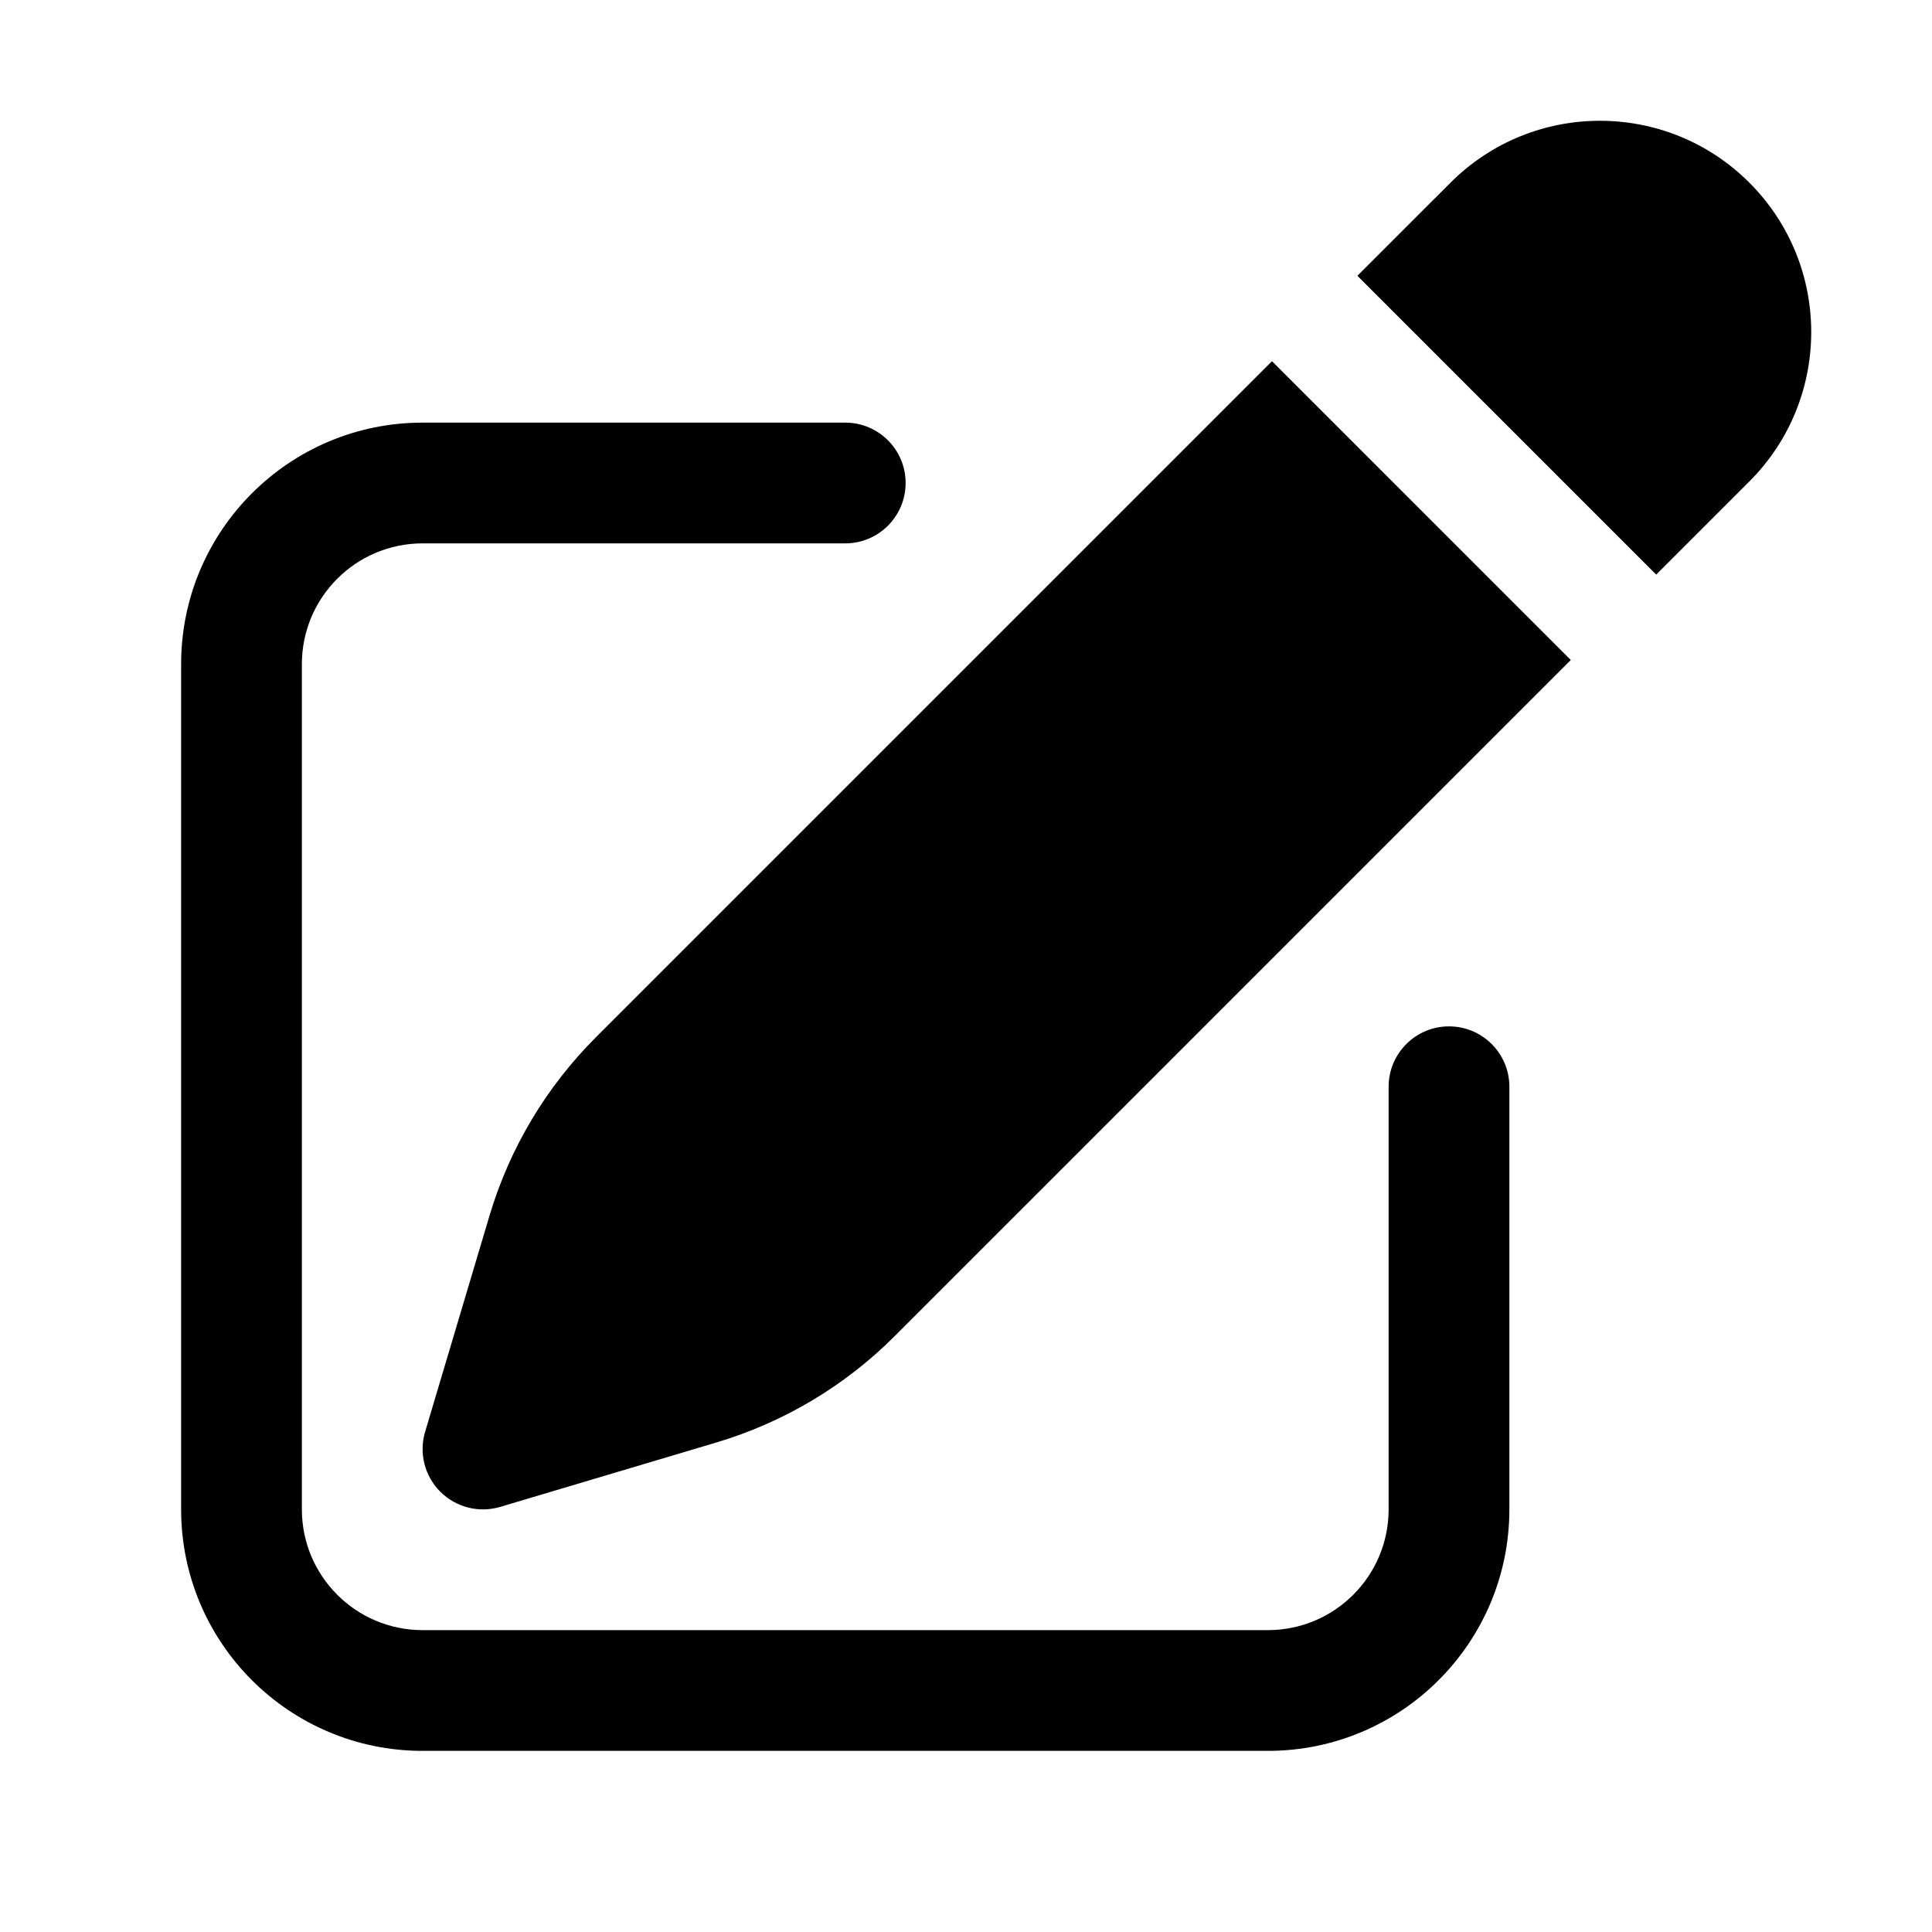
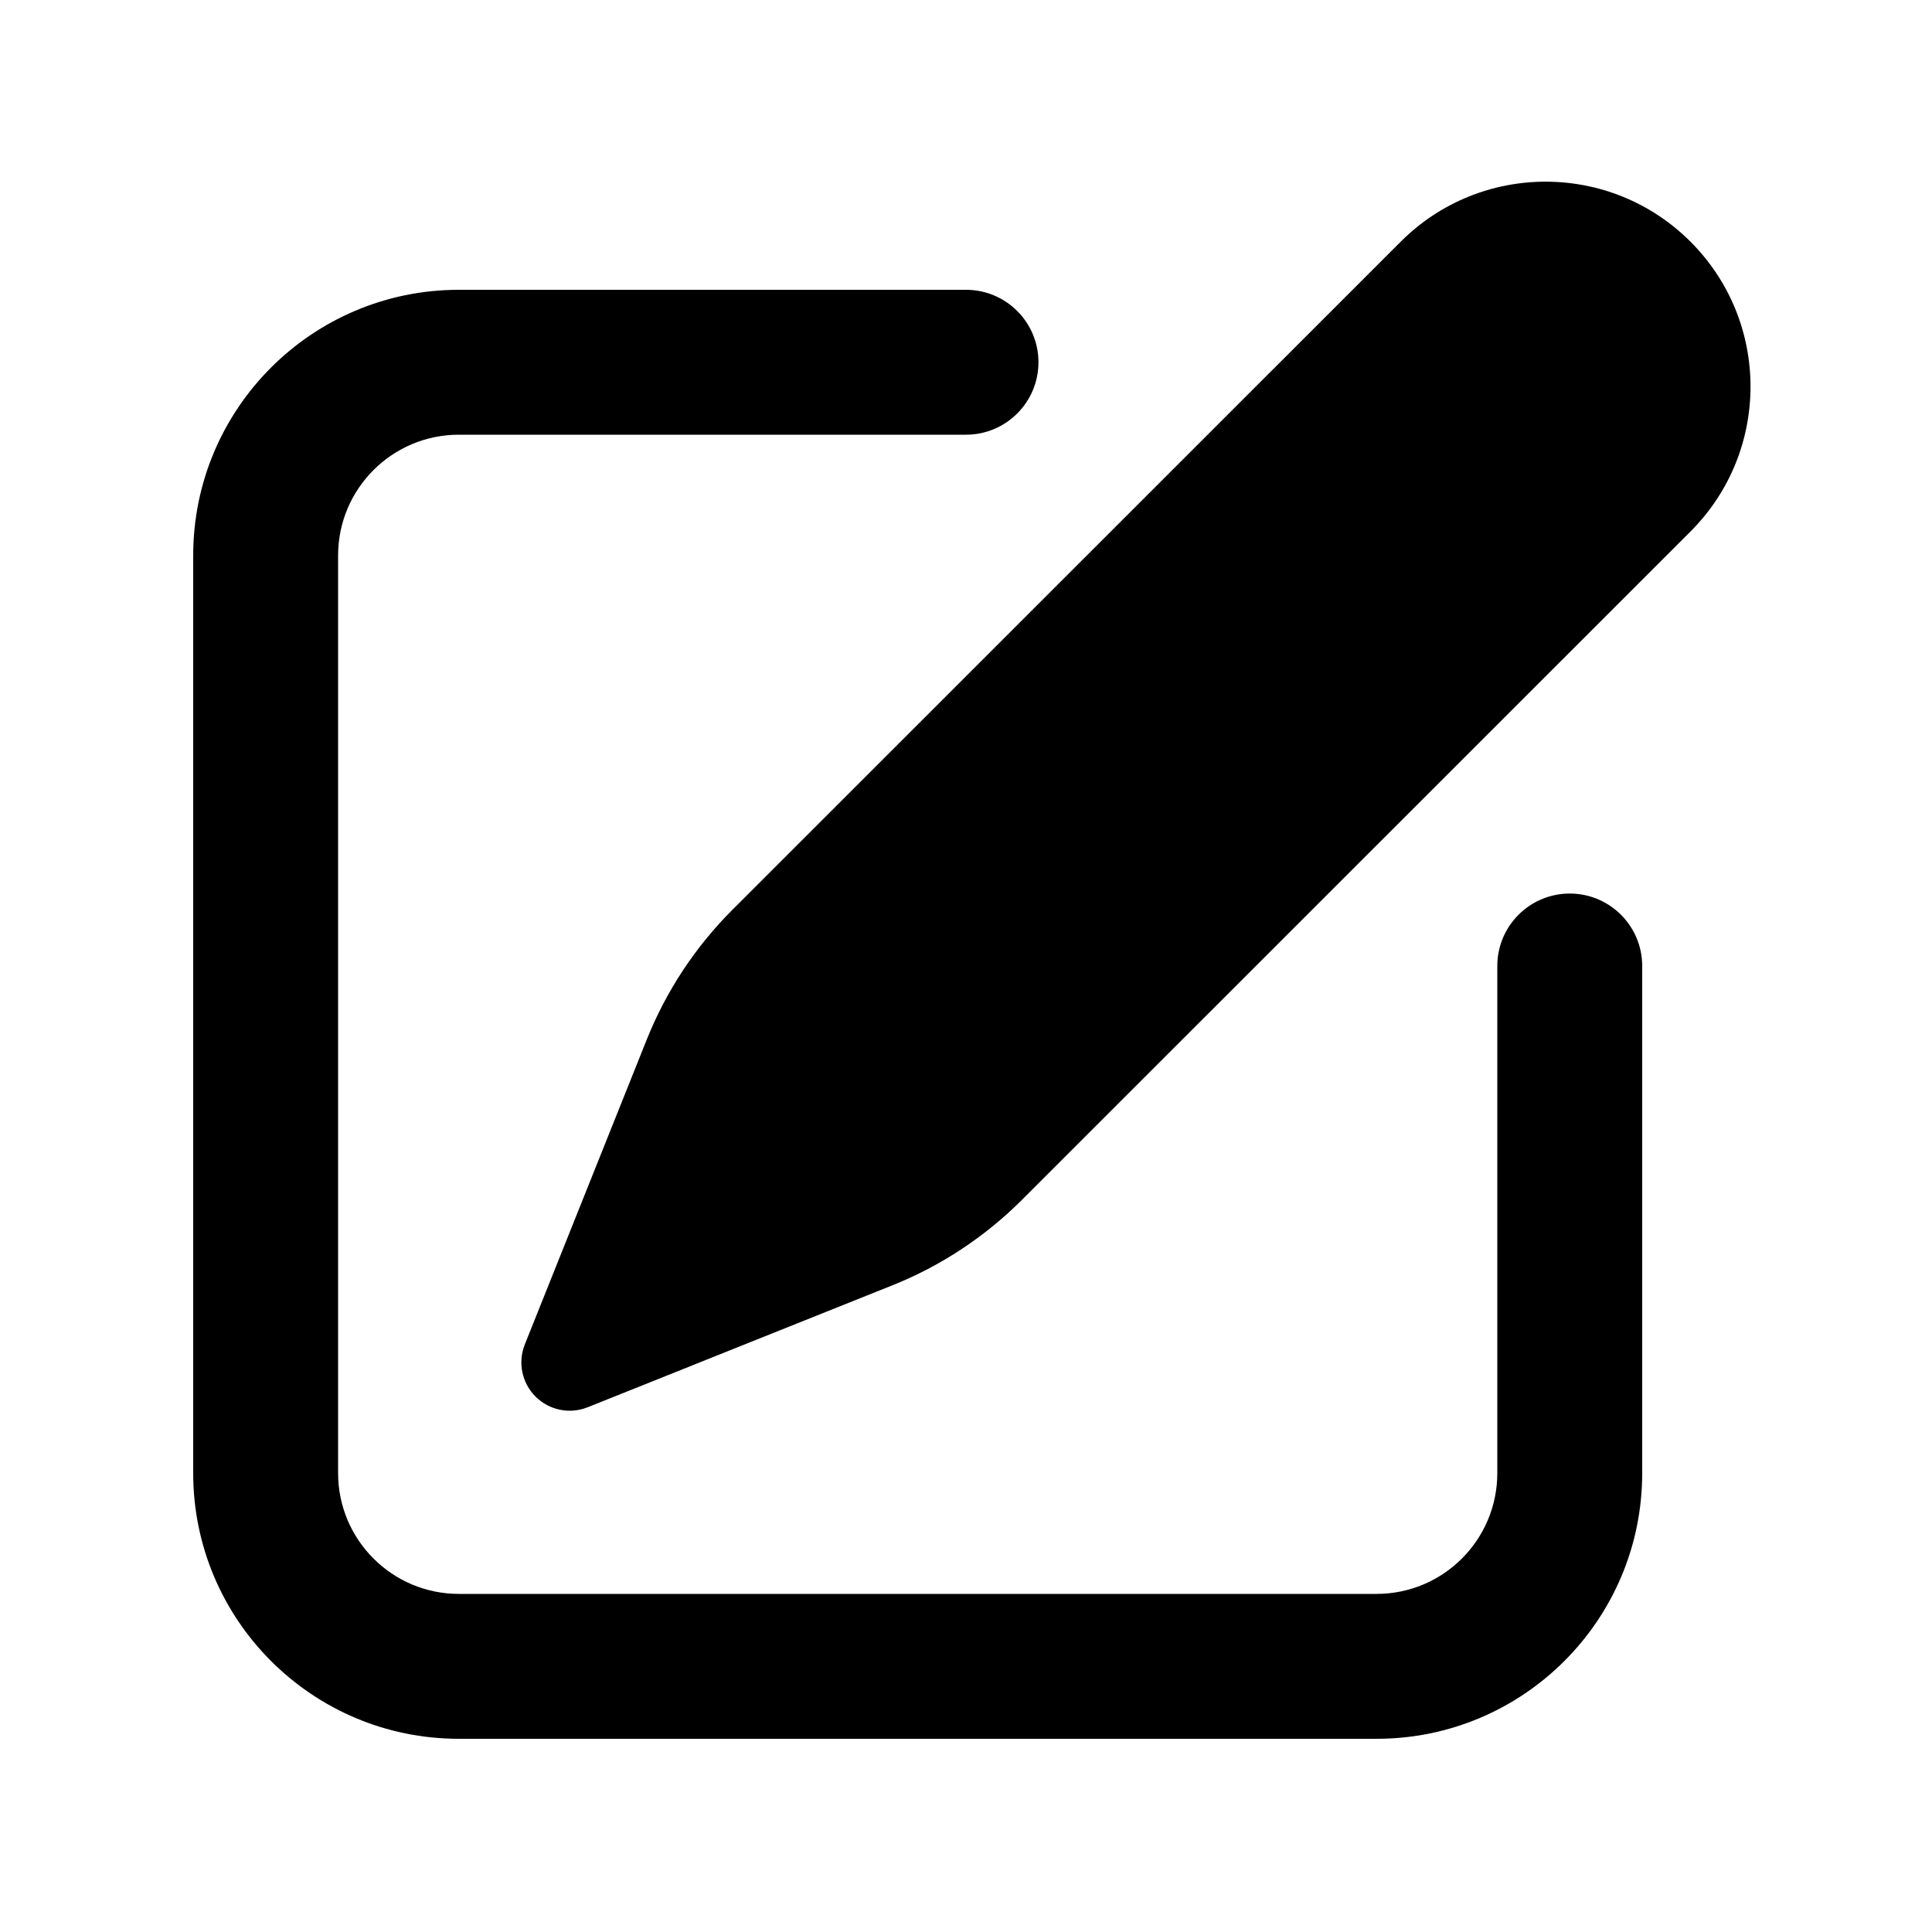
- <svg xmlns="http://www.w3.org/2000/svg" viewBox="0 0 24 24" fill="currentColor" aria-hidden="true" data-slot="icon">
-   <path d="M21.731 2.269a2.625 2.625 0 0 0-3.712 0l-1.157 1.157 3.712 3.712 1.157-1.157a2.625 2.625 0 0 0 0-3.712ZM19.513 8.199l-3.712-3.712-8.4 8.4a5.25 5.25 0 0 0-1.32 2.214l-.8 2.685a.75.75 0 0 0 .933.933l2.685-.8a5.25 5.25 0 0 0 2.214-1.32l8.4-8.4Z" />
-   <path d="M5.25 5.25a3 3 0 0 0-3 3v10.5a3 3 0 0 0 3 3h10.5a3 3 0 0 0 3-3V13.5a.75.75 0 0 0-1.5 0v5.25a1.5 1.5 0 0 1-1.5 1.5H5.25a1.5 1.5 0 0 1-1.5-1.5V8.25a1.5 1.5 0 0 1 1.5-1.5h5.25a.75.75 0 0 0 0-1.5H5.25Z" />
+ <svg xmlns="http://www.w3.org/2000/svg" viewBox="0 0 20 20" fill="currentColor" aria-hidden="true" data-slot="icon">
+   <path d="m5.433 13.917 1.262-3.155A4 4 0 0 1 7.58 9.42l6.92-6.918a2.121 2.121 0 0 1 3 3l-6.92 6.918c-.383.383-.84.685-1.343.886l-3.154 1.262a.5.5 0 0 1-.65-.65Z" />
+   <path d="M3.5 5.75c0-.69.56-1.25 1.25-1.25H10A.75.75 0 0 0 10 3H4.75A2.75 2.75 0 0 0 2 5.75v9.5A2.75 2.75 0 0 0 4.75 18h9.5A2.75 2.75 0 0 0 17 15.25V10a.75.75 0 0 0-1.5 0v5.25c0 .69-.56 1.25-1.25 1.25h-9.5c-.69 0-1.25-.56-1.25-1.25v-9.5Z" />
</svg>
